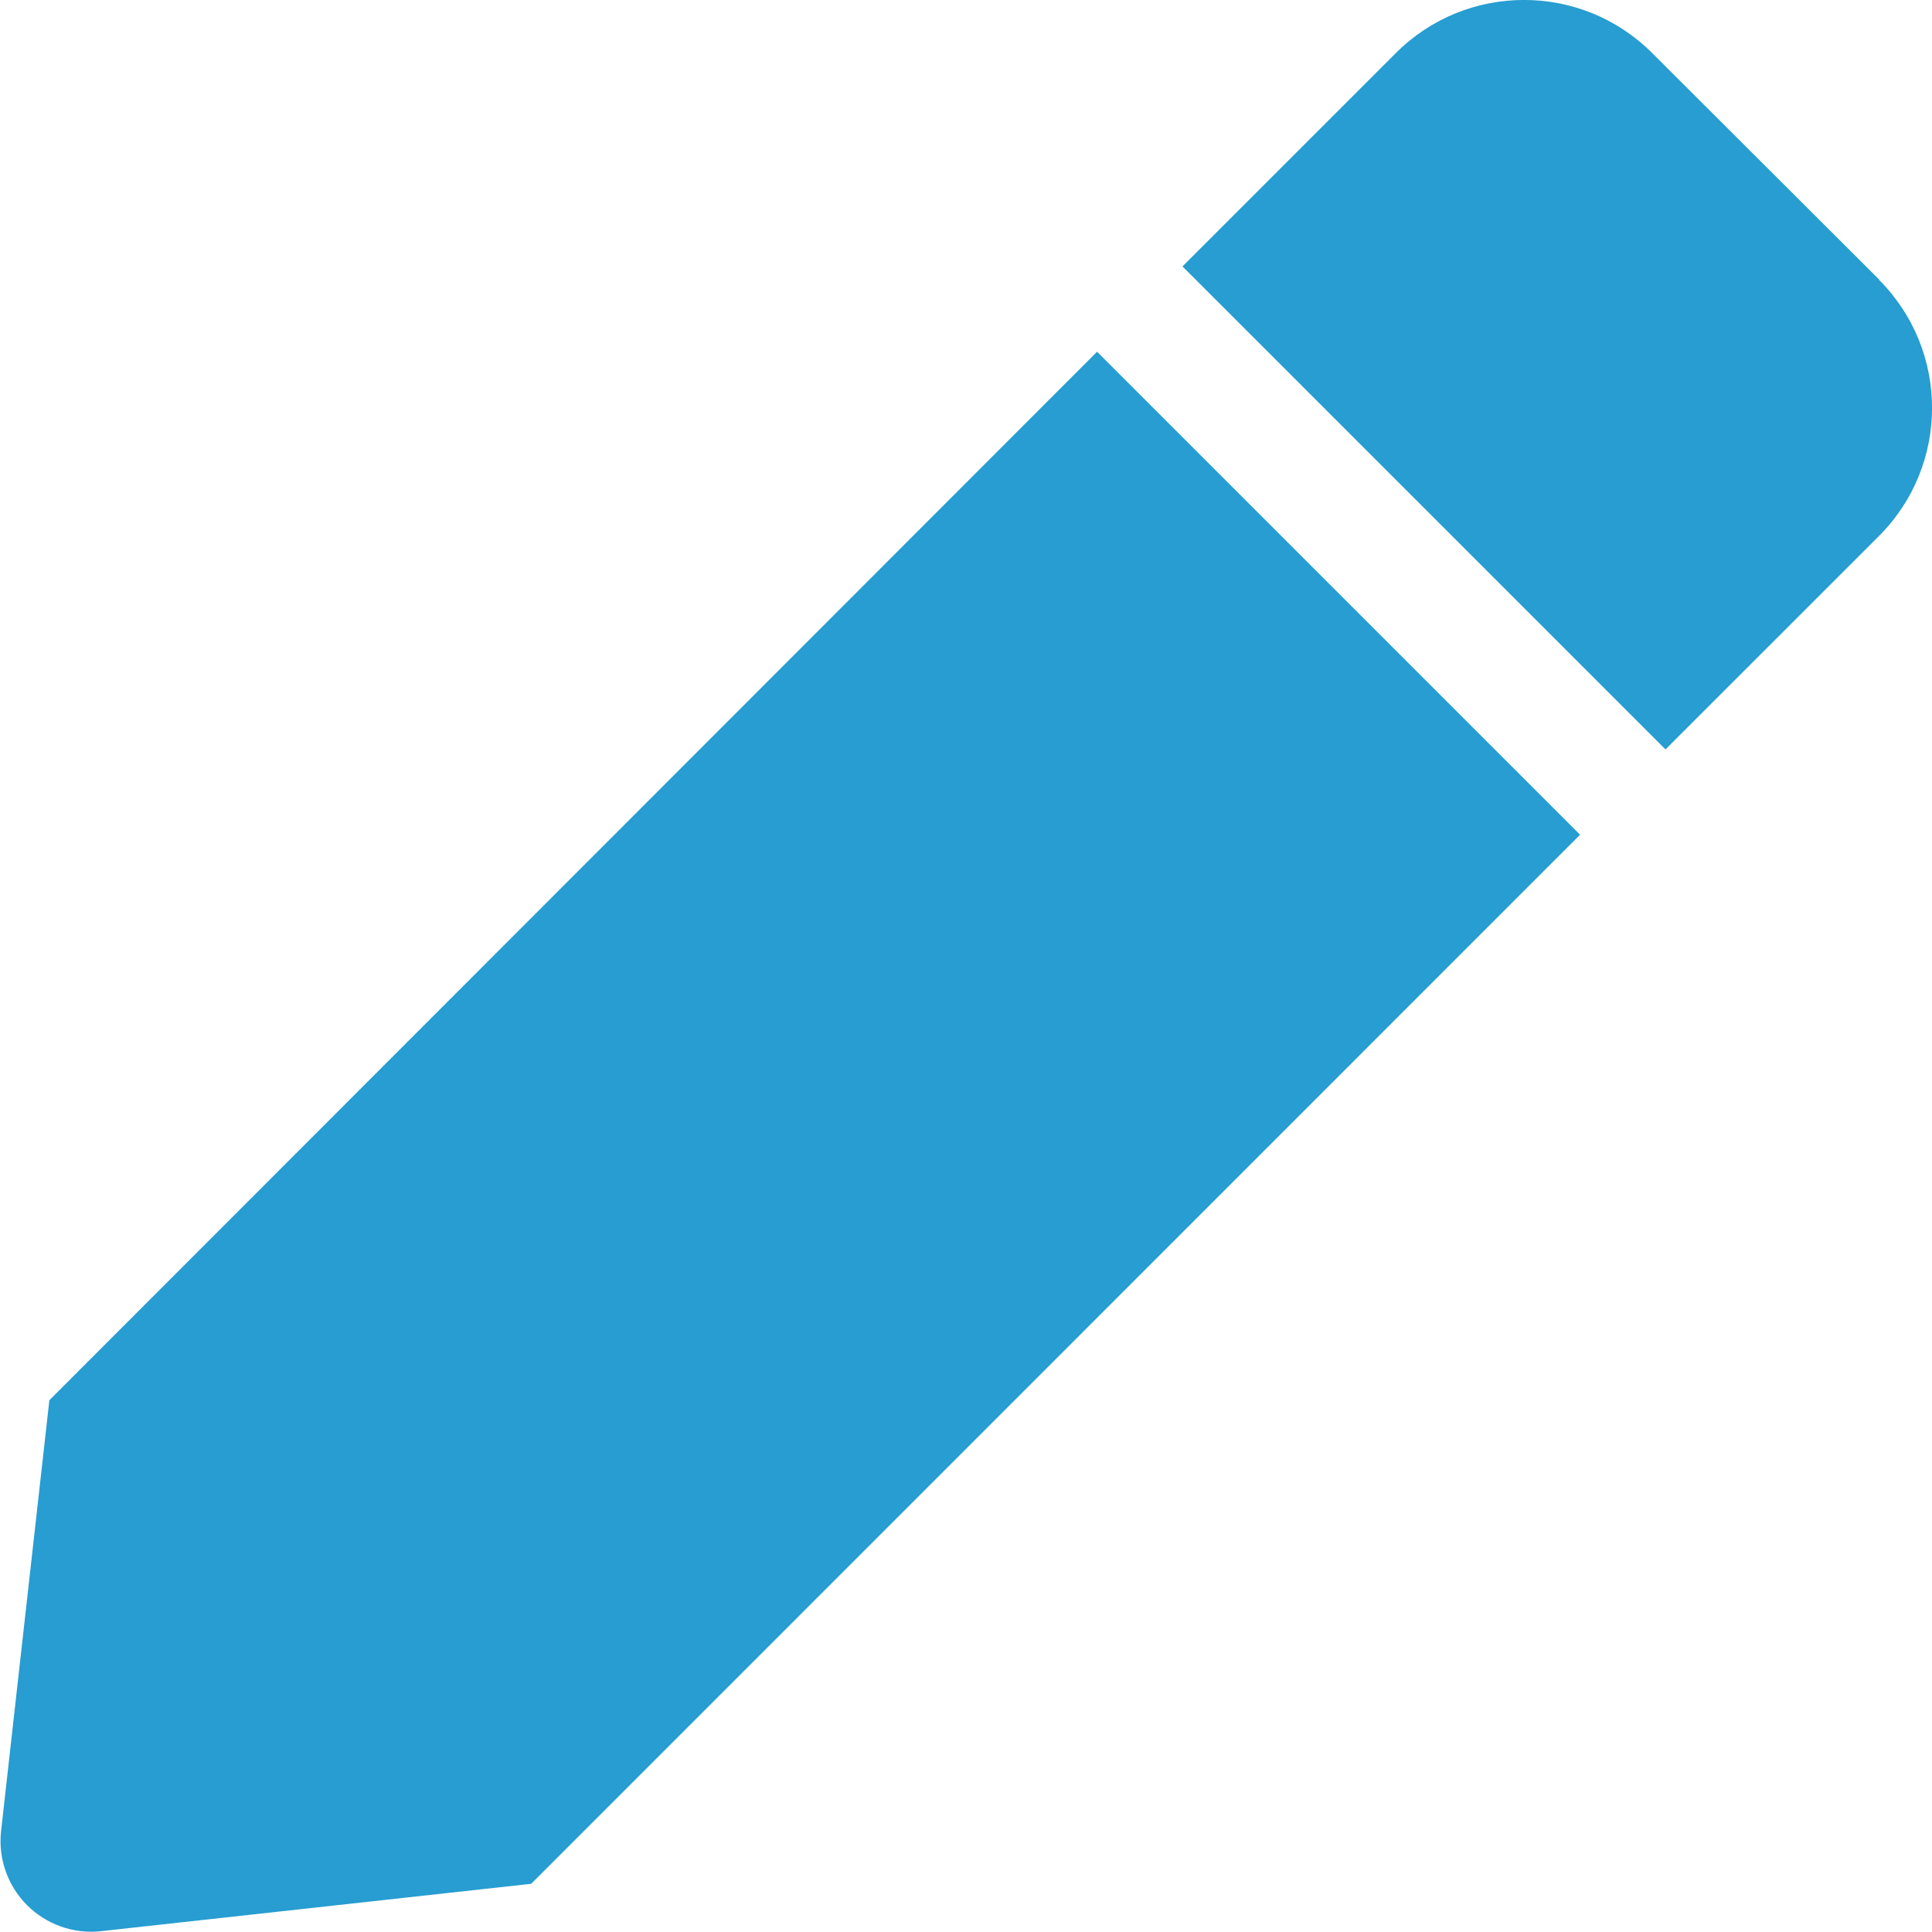
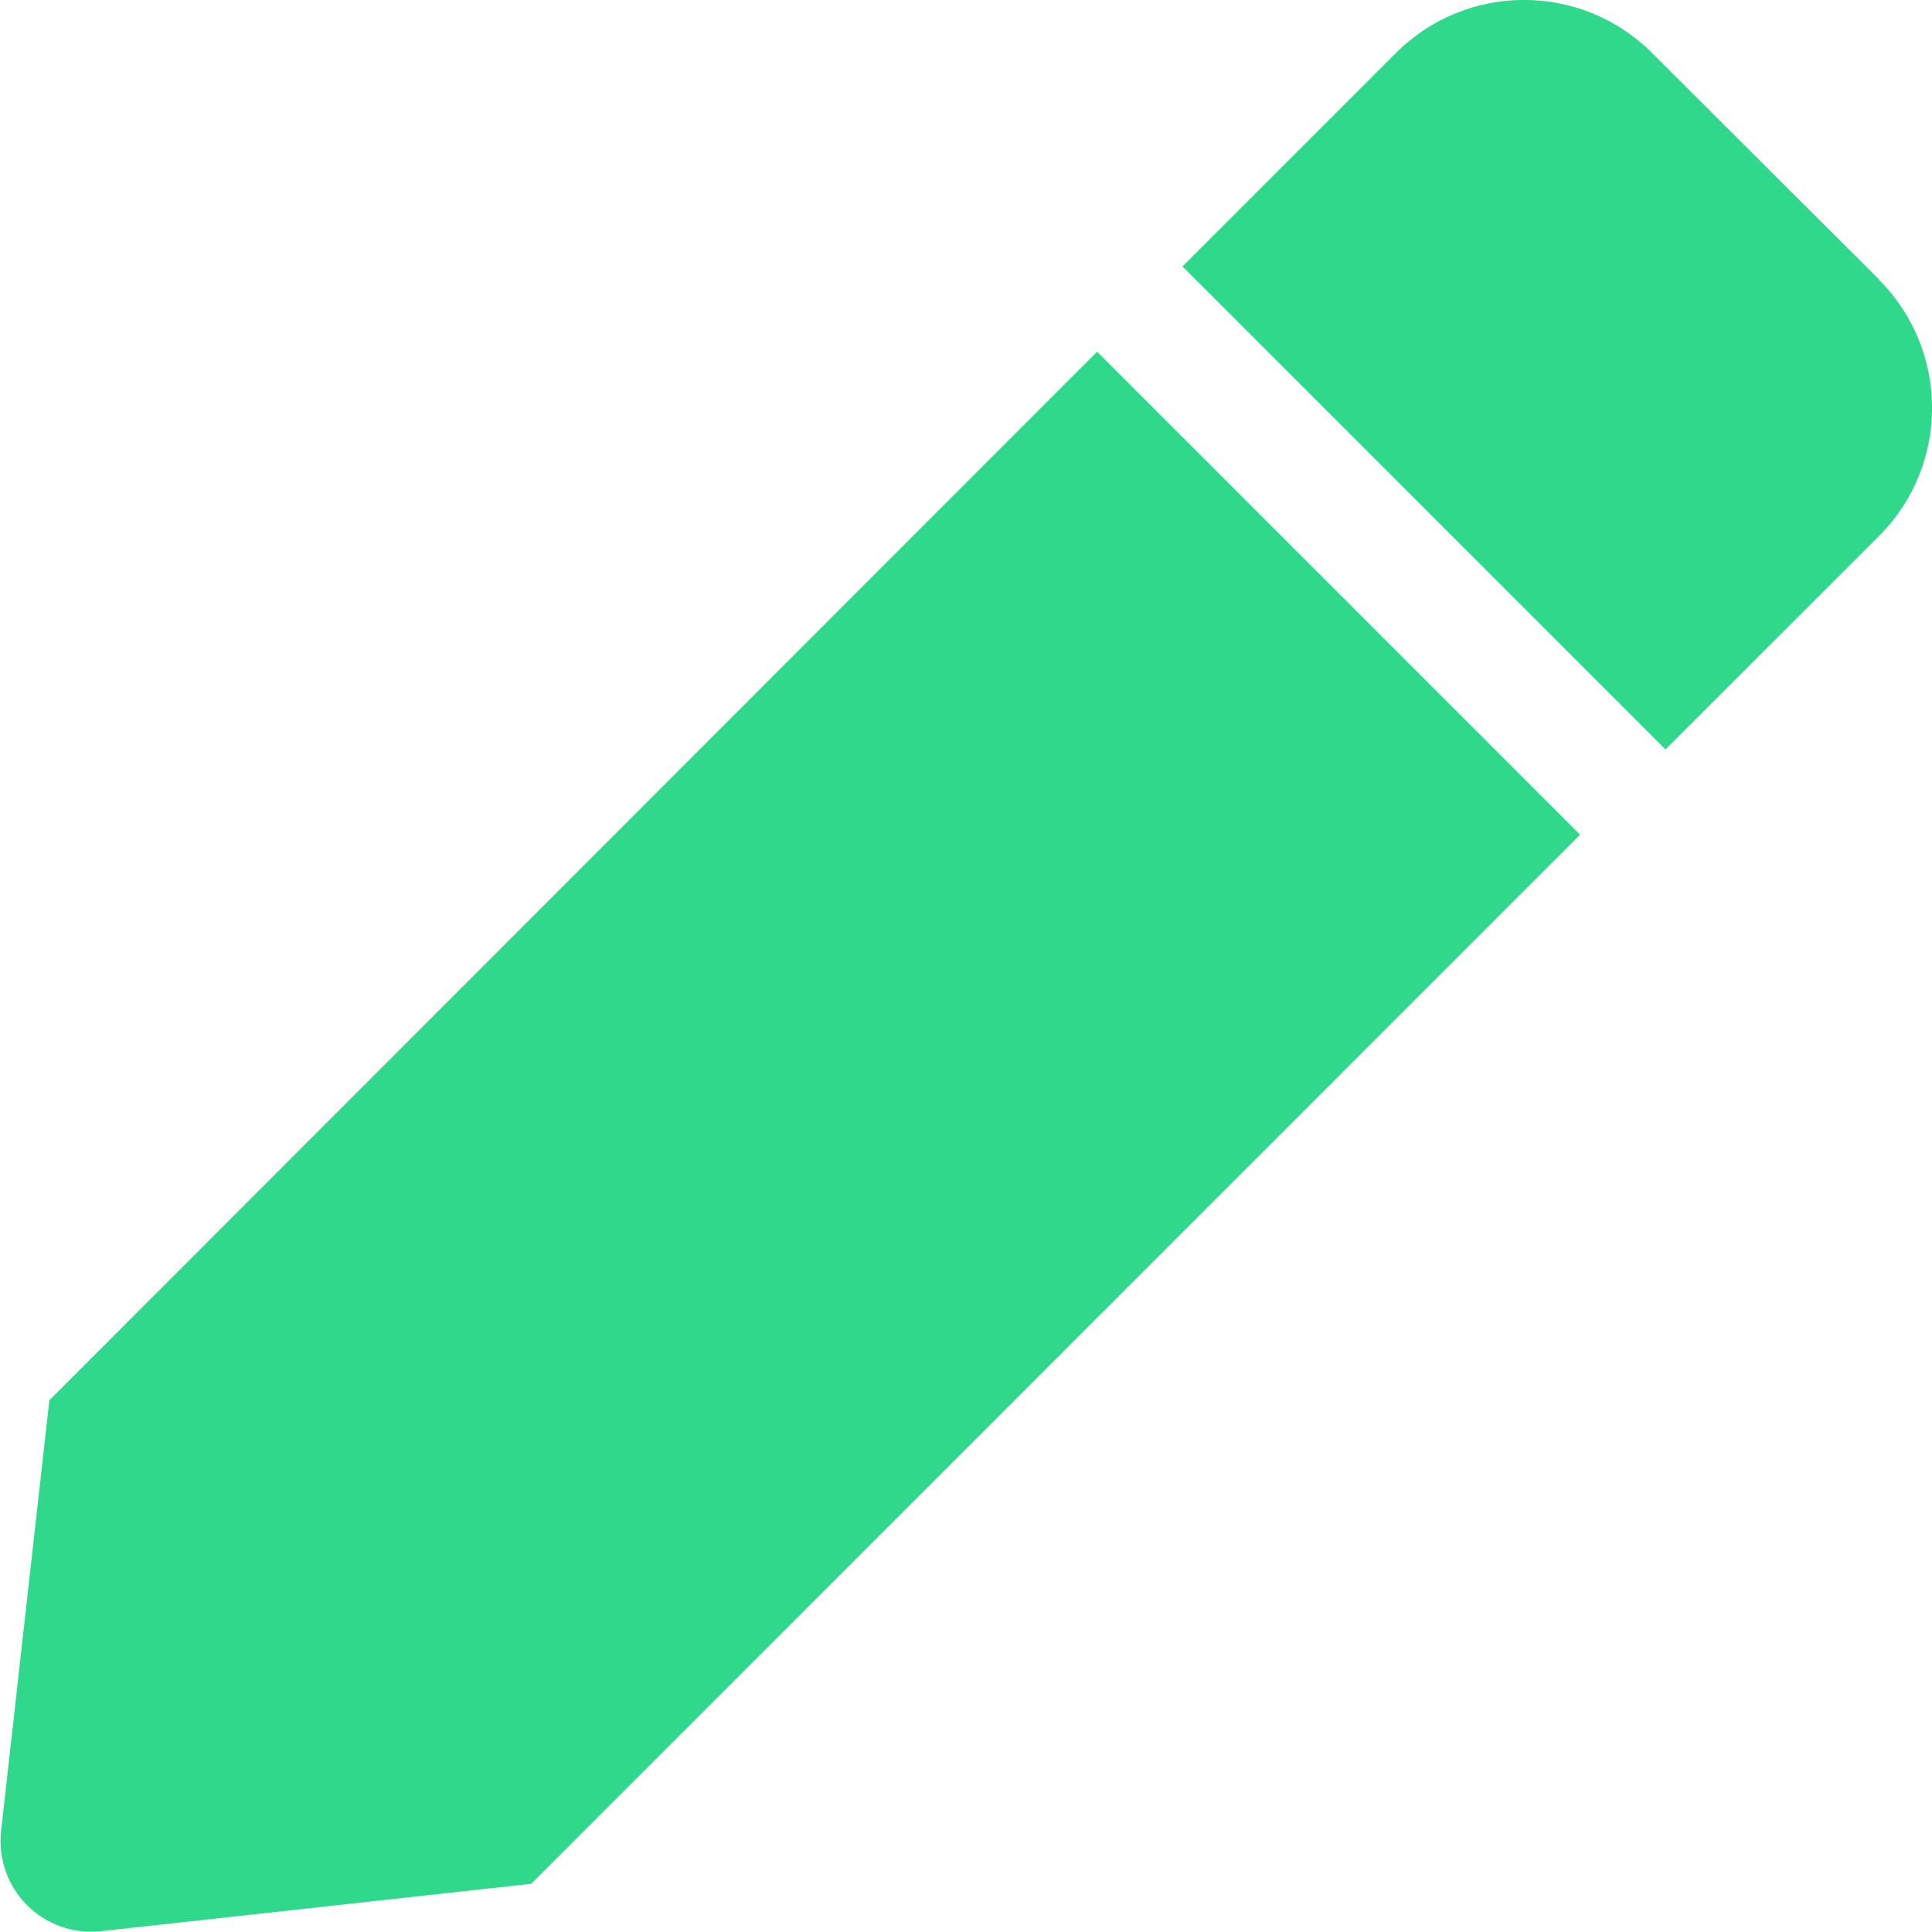
<svg xmlns="http://www.w3.org/2000/svg" width="20" height="19.999" viewBox="0 0 20 19.999">
  <defs>
-     <style>.a{fill:#279dd1;}</style>
+     <style>.a{fill:#30D88B;}</style>
  </defs>
  <path class="a" d="M11.346,3.649l5,5L5.488,19.509,1.03,20A.938.938,0,0,1,0,18.965l.5-4.462ZM19.44,2.9,17.092.557a1.876,1.876,0,0,0-2.653,0L12.23,2.766l5,5L19.44,5.557a1.876,1.876,0,0,0,0-2.653Z" transform="translate(0.011 -0.008)" />
</svg>
